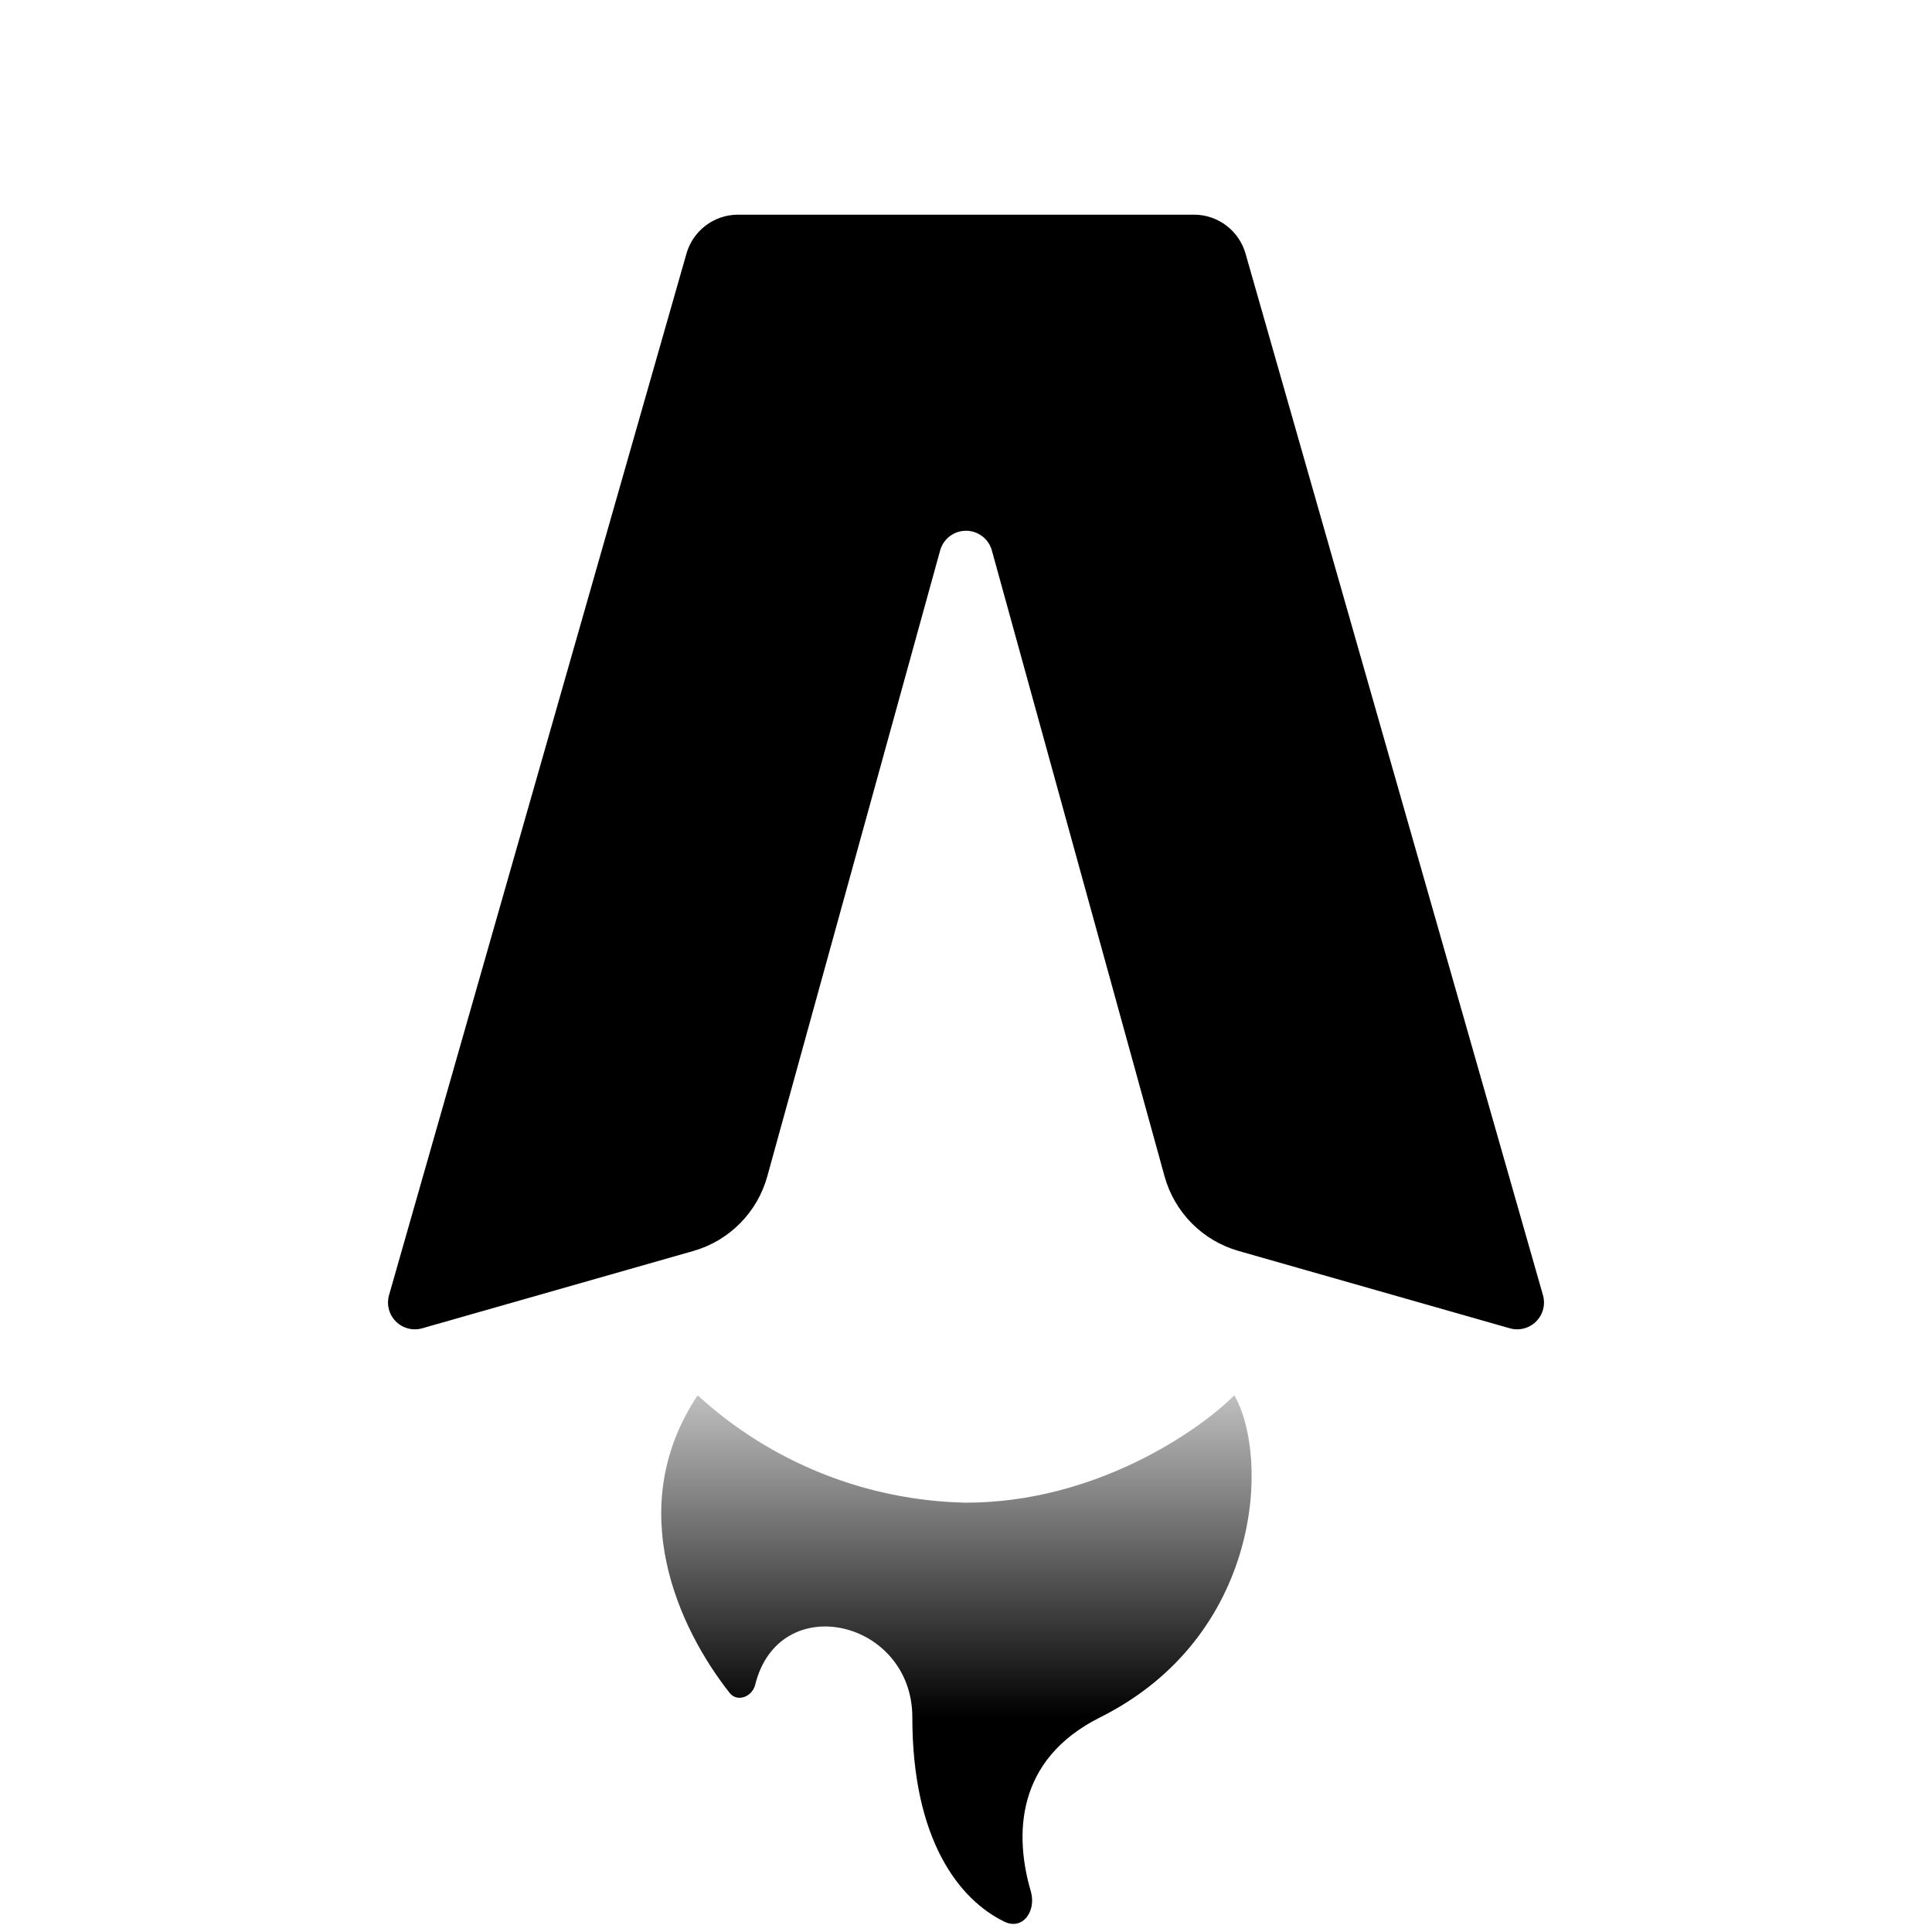
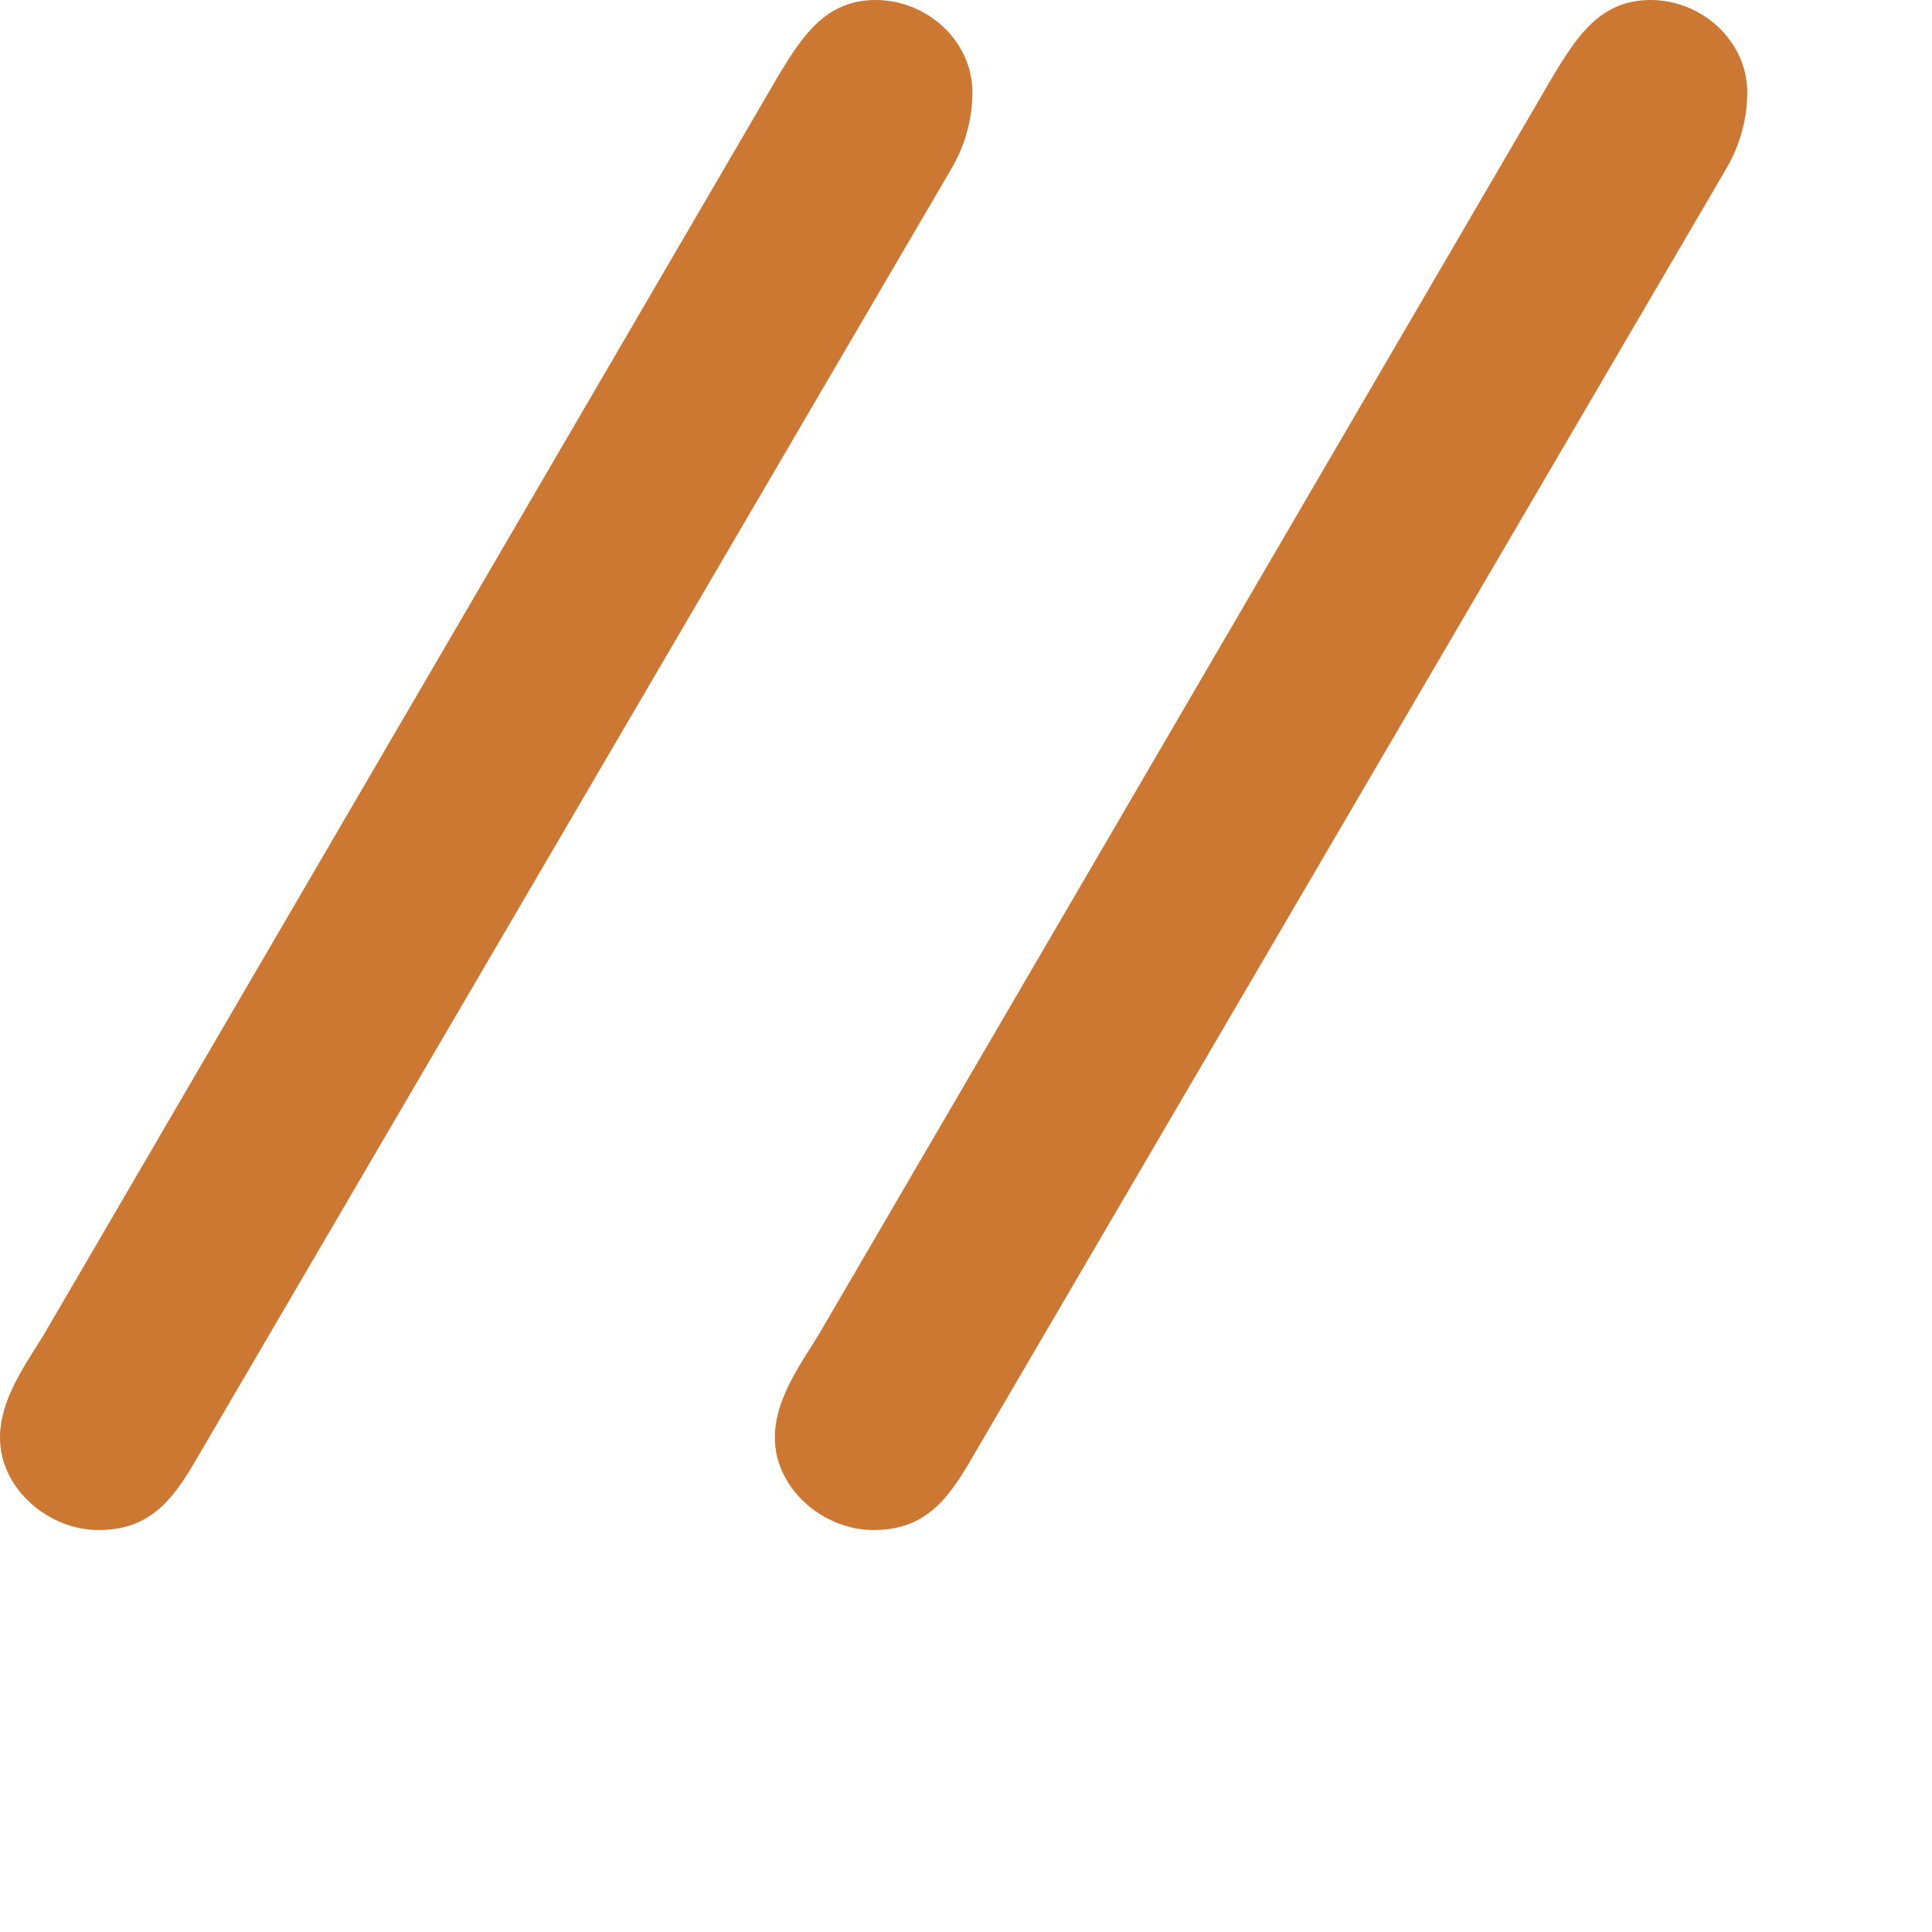
- <svg xmlns="http://www.w3.org/2000/svg" fill="none" viewBox="0 0 36 36">
-   <path fill="#000" d="M22.25 4h-8.5a1 1 0 0 0-.96.73l-5.54 19.4a.5.5 0 0 0 .62.62l5.05-1.44a2 2 0 0 0 1.38-1.4l3.22-11.66a.5.5 0 0 1 .96 0l3.22 11.67a2 2 0 0 0 1.38 1.39l5.05 1.44a.5.5 0 0 0 .62-.62l-5.54-19.4a1 1 0 0 0-.96-.73Z" />
-   <path fill="url(#gradient)" d="M18 28a7.63 7.63 0 0 1-5-2c-1.4 2.1-.35 4.35.6 5.55.14.17.41.07.47-.15.44-1.8 2.93-1.22 2.93.6 0 2.28.87 3.4 1.72 3.81.34.16.59-.2.49-.56-.31-1.05-.29-2.46 1.29-3.25 3-1.5 3.17-4.83 2.5-6-.67.67-2.6 2-5 2Z" />
-   <defs>
-     <linearGradient id="gradient" x1="16" x2="16" y1="32" y2="24" gradientUnits="userSpaceOnUse">
-       <stop stop-color="#000" />
-       <stop offset="1" stop-color="#000" stop-opacity="0" />
-     </linearGradient>
-   </defs>
-   <style>
-     @media (prefers-color-scheme:dark){:root{filter:invert(100%)}}
-   </style>
+ <svg xmlns="http://www.w3.org/2000/svg" viewBox="0 0 225.9 225.9" style="enable-background:new 0 0 225.9 225.9" xml:space="preserve">
+   <style>.st0{fill:#cc7832}</style>
+   <path class="st0" d="M22.8 170.9c-2.8 4.8-5.5 8-11.3 8S0 174.1 0 168.1c0-4.4 2.8-8.3 5.1-12l86-147.4C93.9 4.1 96.6 0 102.4 0c6 0 11.3 4.8 11.3 10.8 0 3.2-.9 6.3-2.5 9L22.8 170.9zM113.4 170.9c-2.8 4.8-5.5 8-11.3 8s-11.5-4.8-11.5-10.8c0-4.4 2.8-8.3 5.1-12l86-147.4C184.5 4.1 187.2 0 193 0c6 0 11.3 4.8 11.3 10.8 0 3.2-.9 6.3-2.5 9l-88.4 151.1z" />
</svg>
